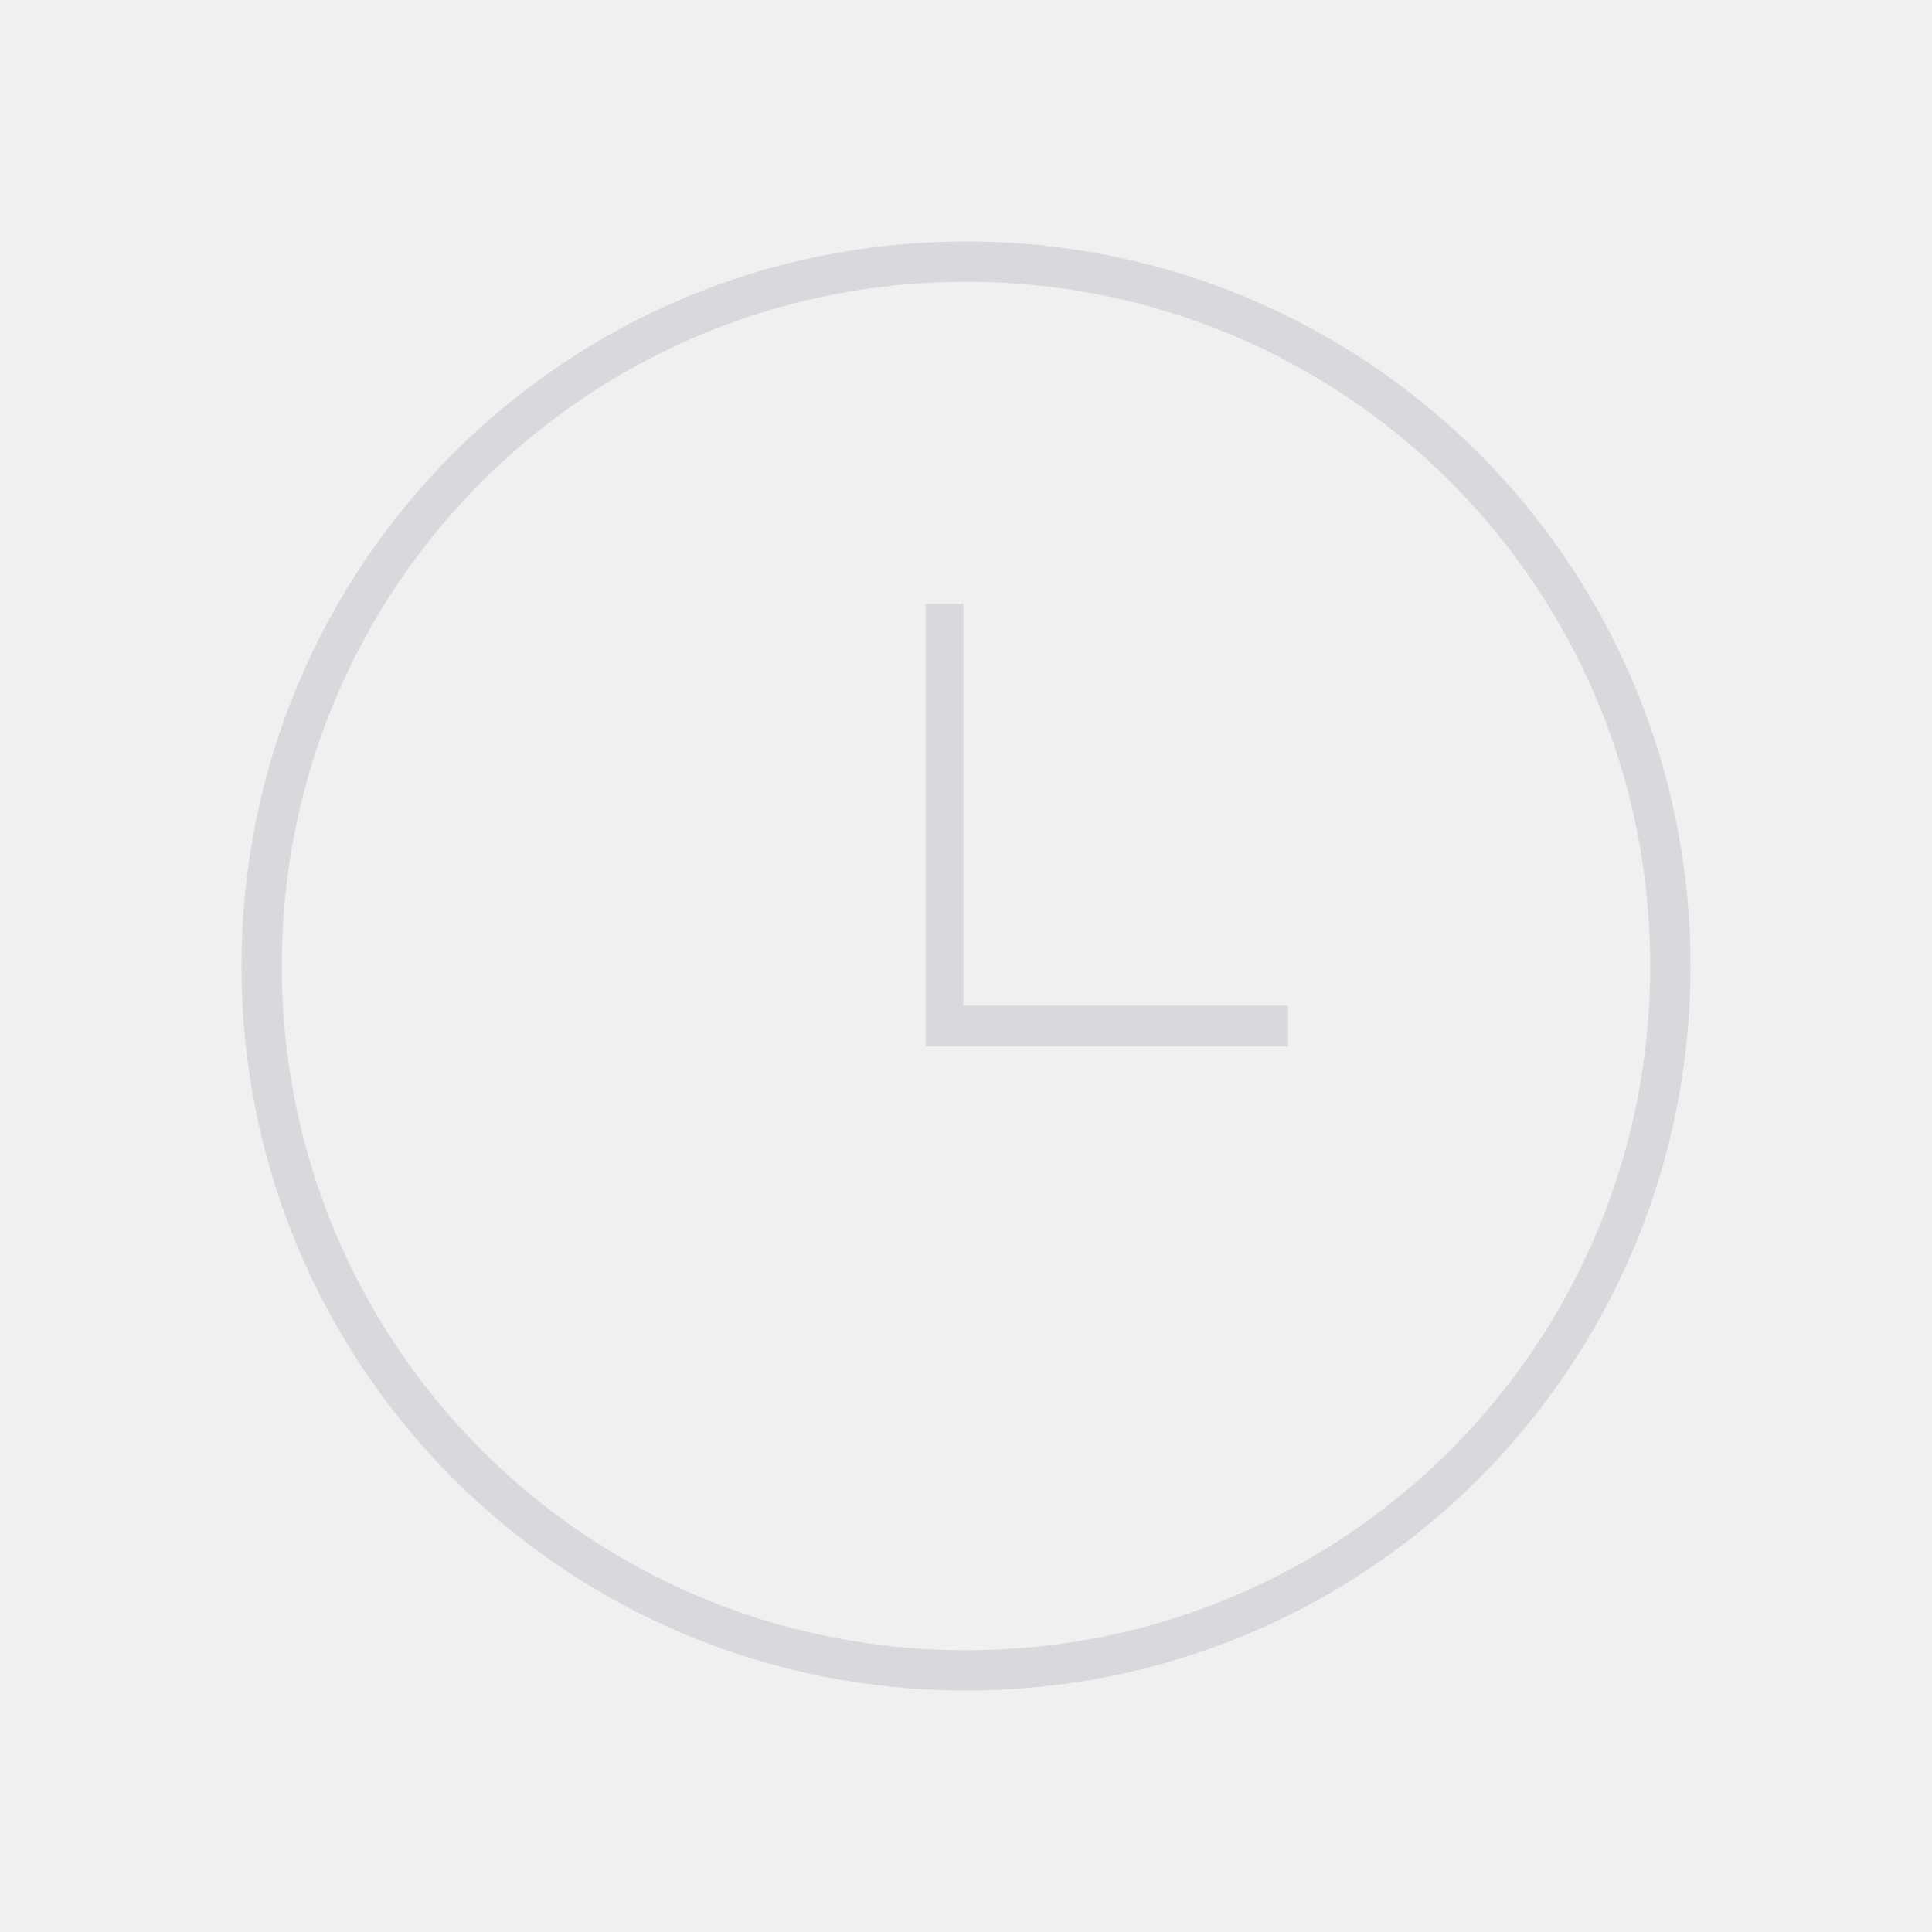
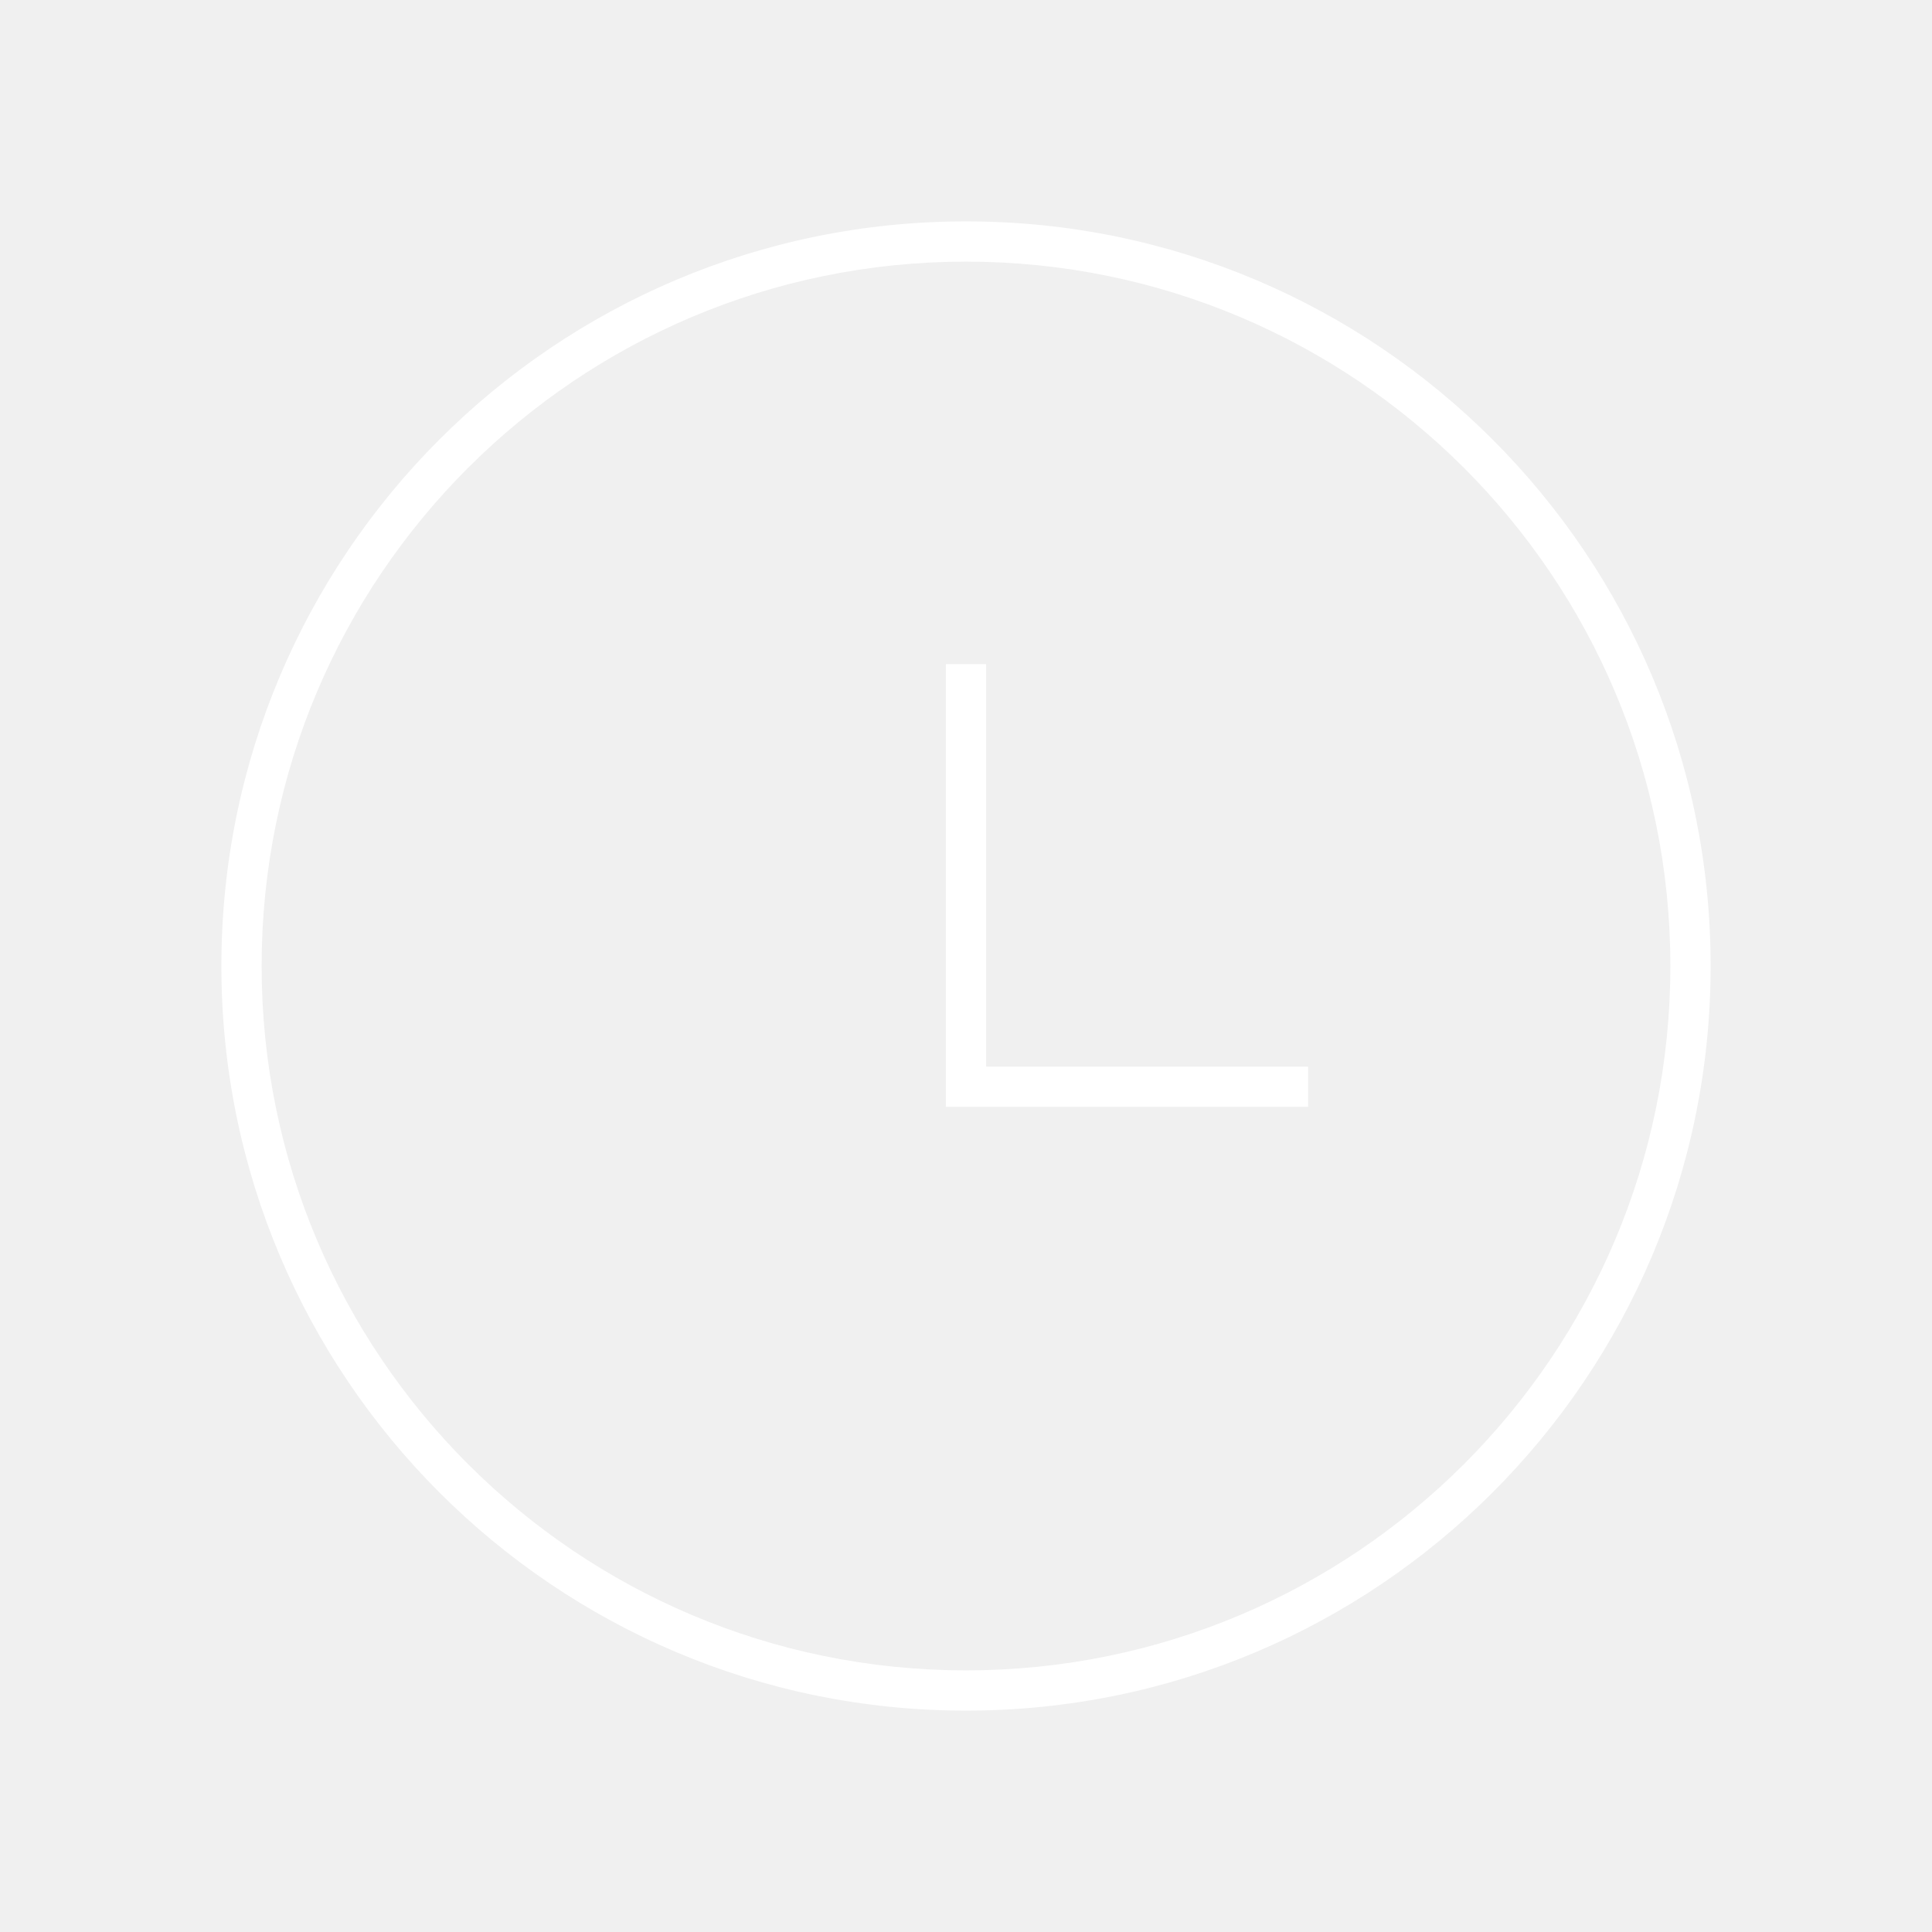
<svg xmlns="http://www.w3.org/2000/svg" width="24px" height="24px" viewBox="0 0 24 24" version="1.1">
-   <g id="clock" stroke="none" stroke-width="1" fill="none" fill-rule="evenodd">
-     <path d="M21,12 C21,16.984 16.984,21 12,21 C7.016,21 3,16.984 3,12 C3,7.016 7.016,3 12,3 C16.984,3 21,7.016 21,12 Z M20.5,12 C20.5,7.291 16.709,3.5 12,3.5 C7.291,3.5 3.5,7.291 3.5,12 C3.5,16.709 7.291,20.5 12,20.5 C16.709,20.5 20.5,16.709 20.5,12 Z" id="Combined-Shape" fill="#D8D9DC" fill-rule="nonzero" />
-     <polygon id="Shape" fill="#D8D9DC" fill-rule="nonzero" points="11.968 7.5 11.5 7.5 11.5 13 16 13 16 12.493 11.968 12.493" />
+   <g id="24x24/clock" stroke="none" stroke-width="1" fill="none" fill-rule="evenodd">
+     <g id="Group" transform="translate(3, 3)" fill="#FFFFFF" fill-rule="nonzero">
+       <path d="M9,18.25 C14.109,18.25 18.25,14.109 18.25,9 C18.25,3.891 14.109,-0.25 9,-0.25 C3.891,-0.25 -0.25,3.891 -0.25,9 C-0.25,14.109 3.891,18.25 9,18.25 Z M9,17.75 C4.168,17.75 0.25,13.832 0.25,9 C0.25,4.168 4.168,0.25 9,0.25 C13.832,0.25 17.75,4.168 17.75,9 C17.75,13.832 13.832,17.75 9,17.75 Z" id="Oval" />
+       <polygon id="Path-5" points="9.25 10.25 9.25 5.25 8.75 5.25 8.75 10.75 13.25 10.75 13.25 10.25" />
+     </g>
  </g>
</svg>
